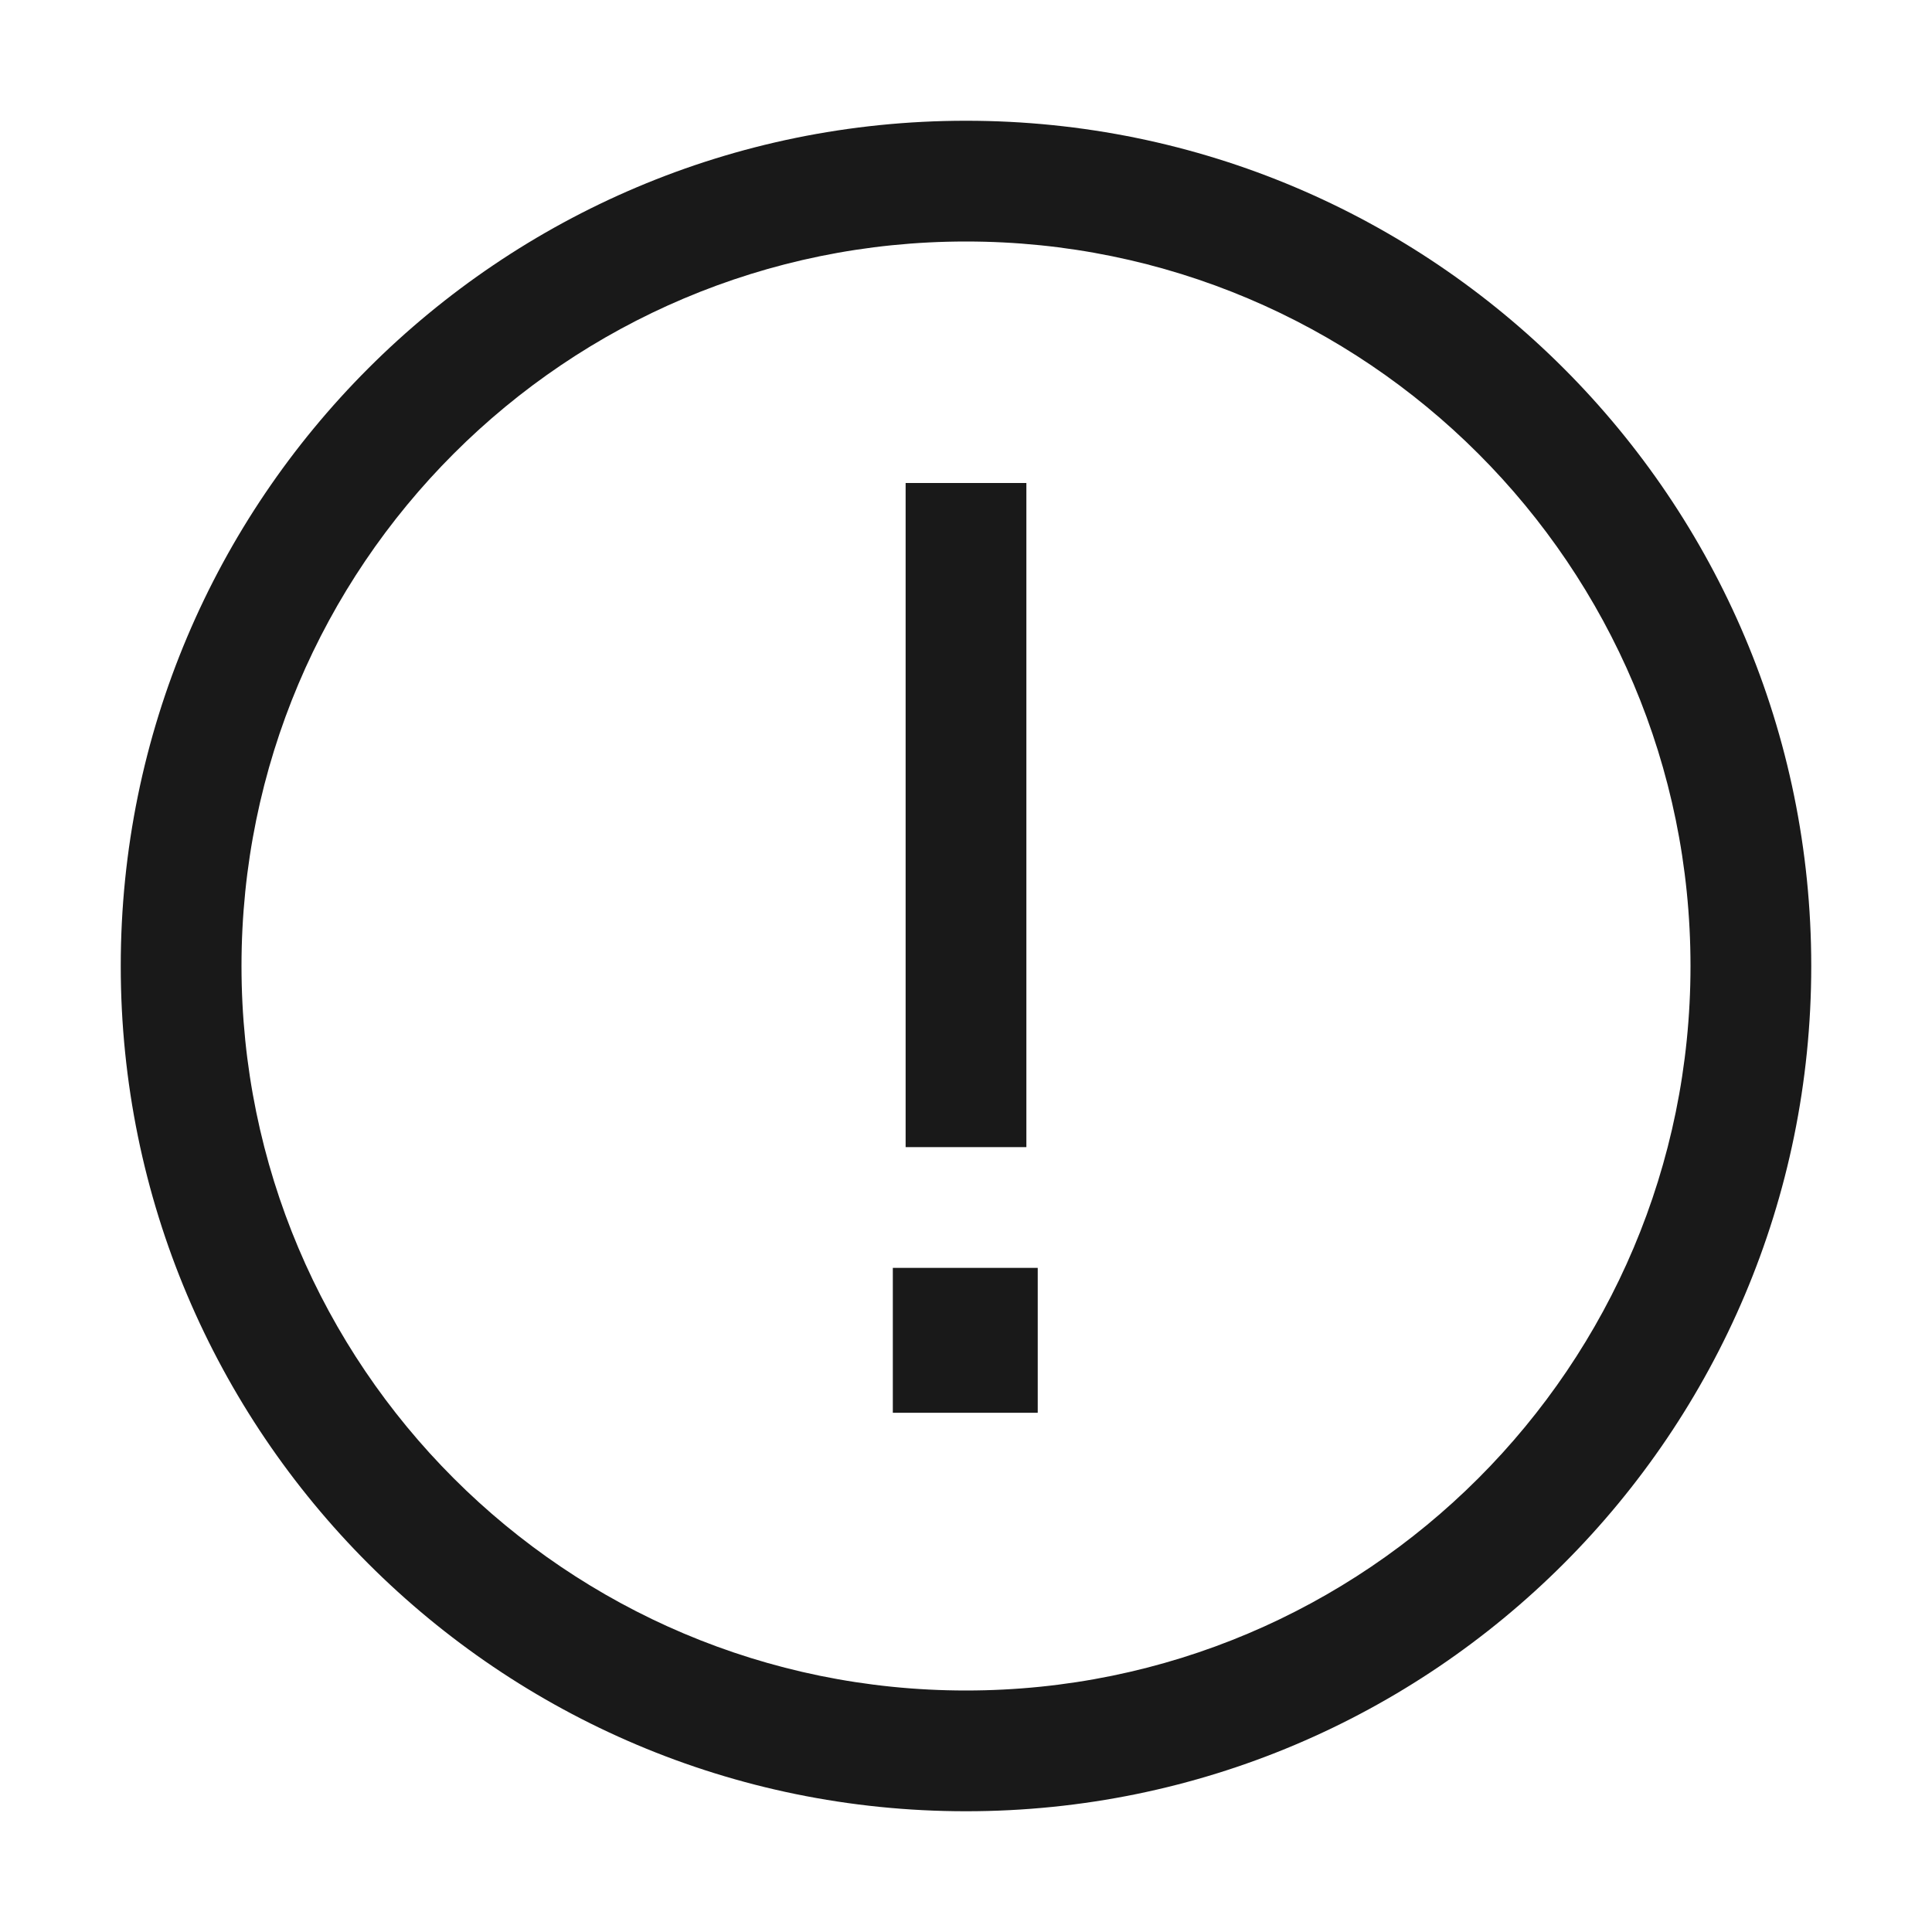
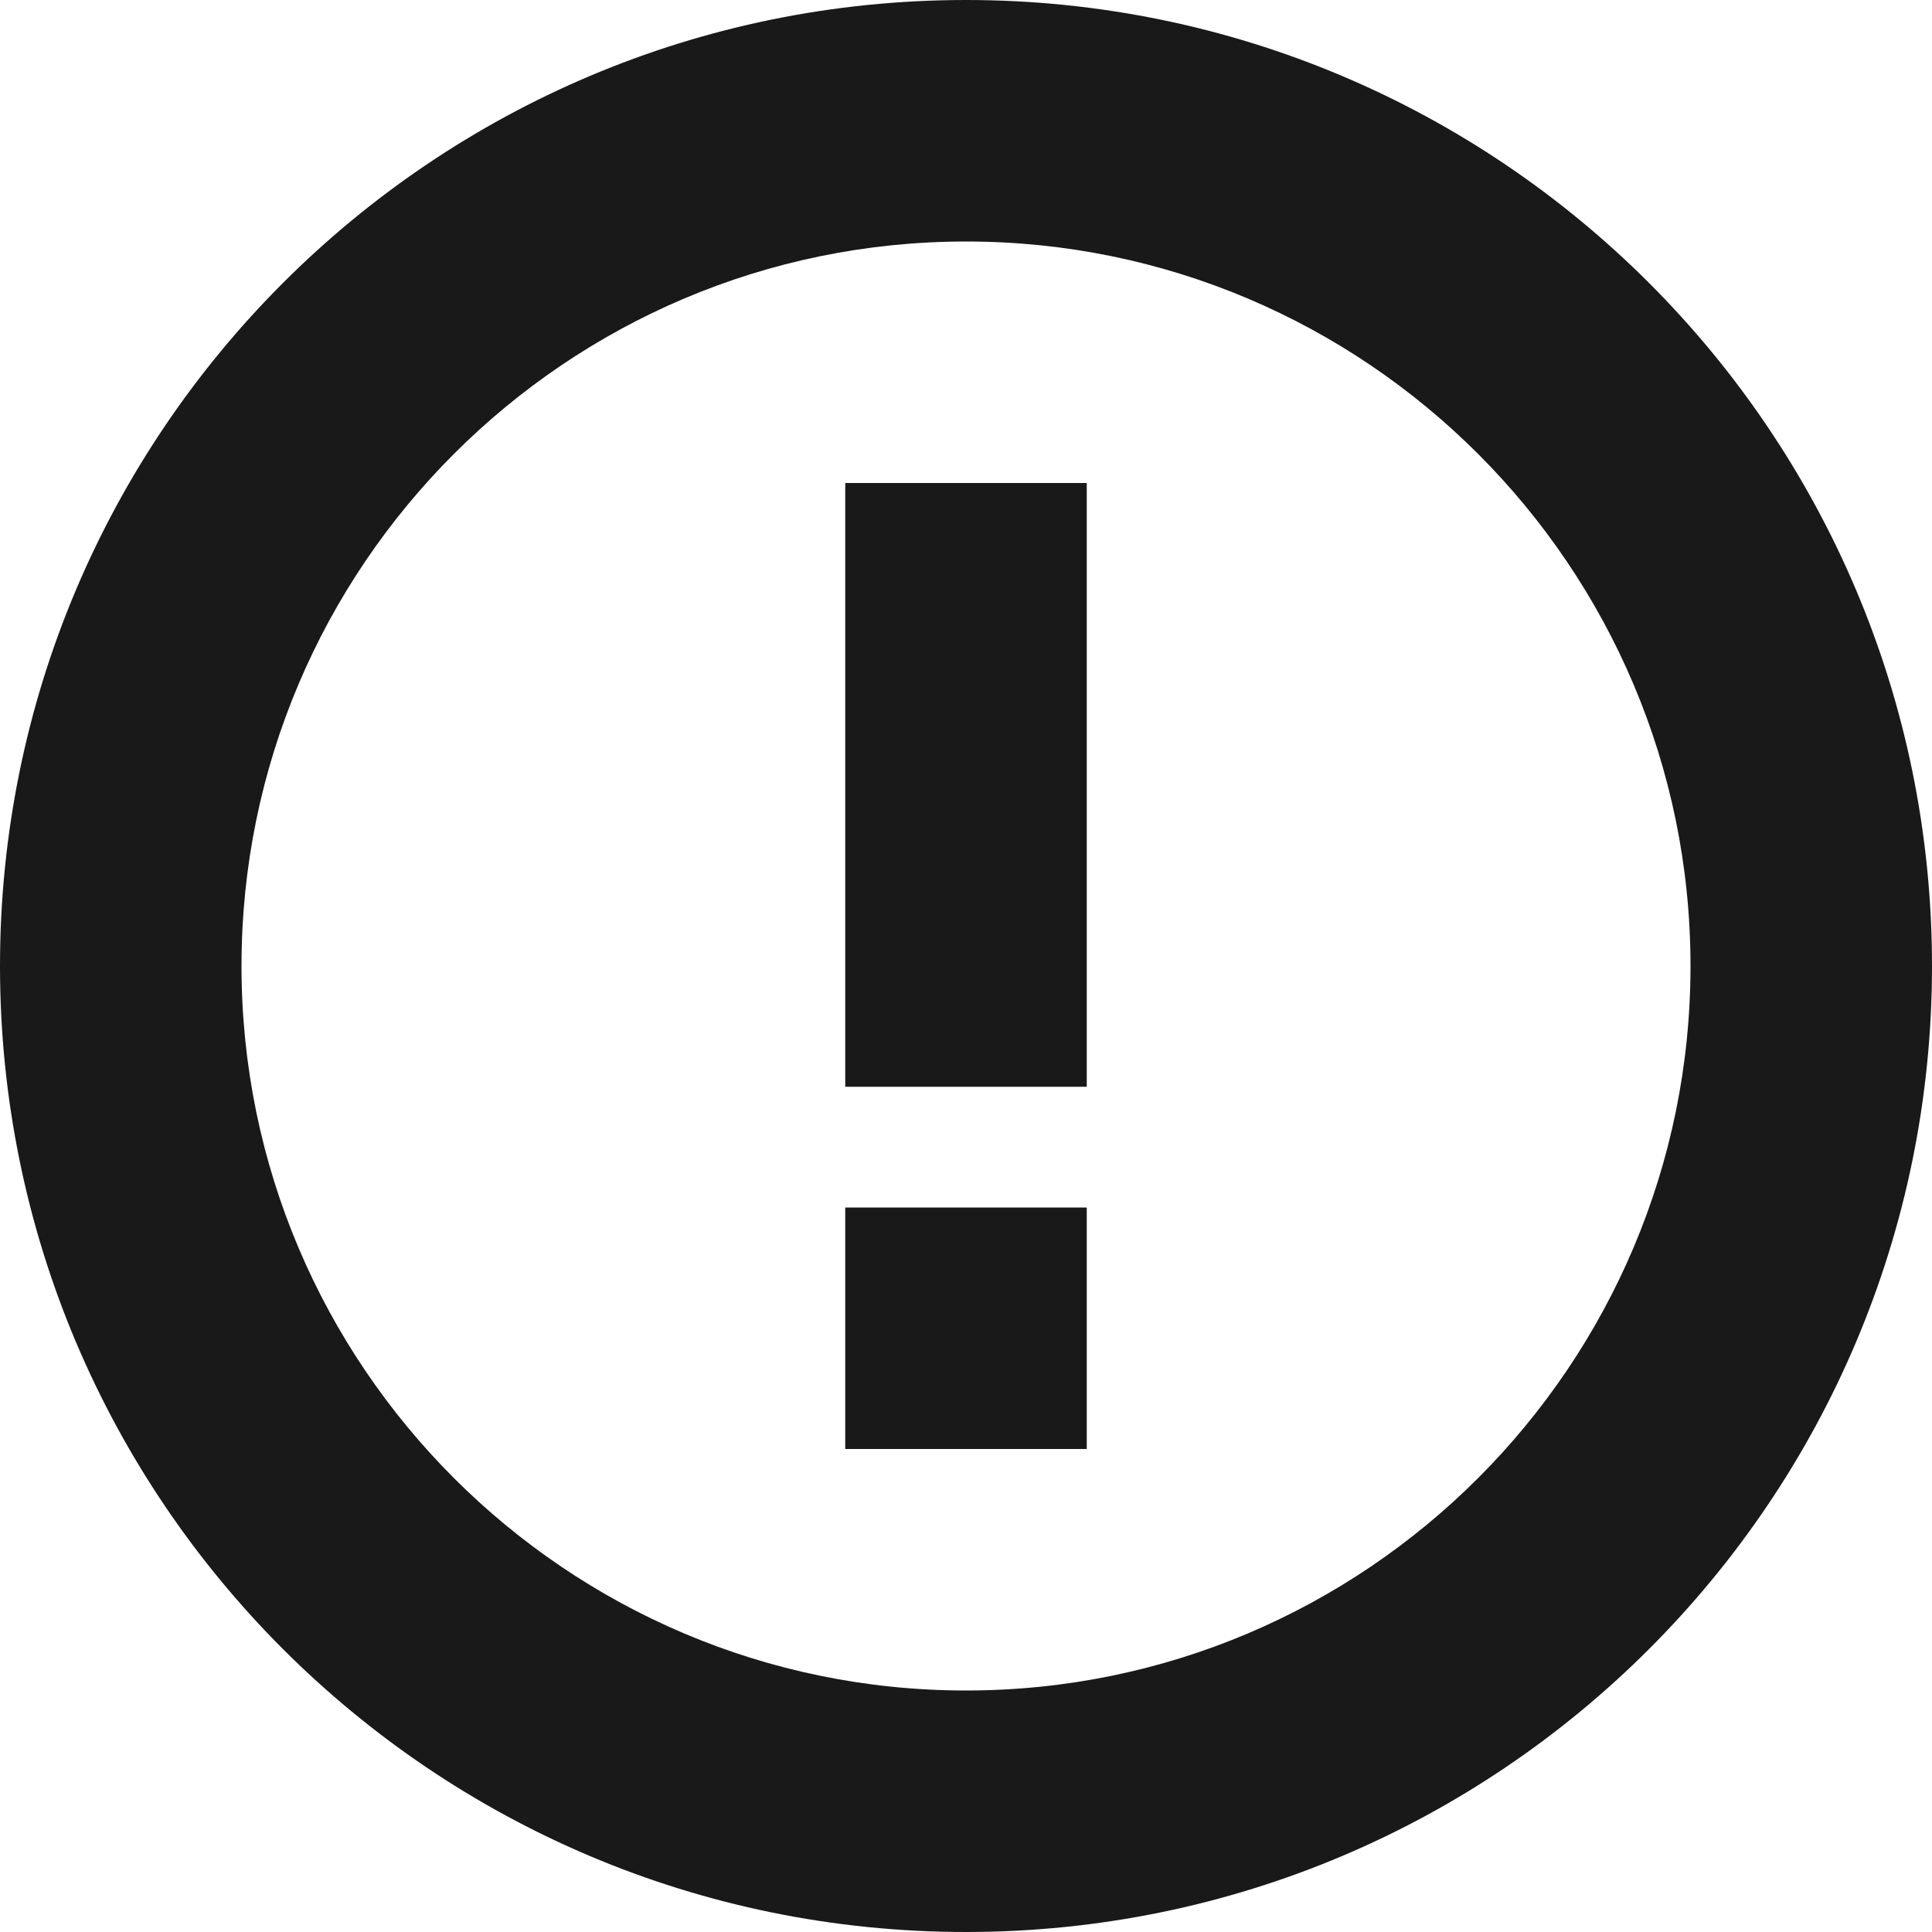
<svg xmlns="http://www.w3.org/2000/svg" width="16" height="16" viewBox="0 0 16 16" fill="none">
-   <path d="M8.5 4V9.5H7.5V4H8.5Z" fill="black" fill-opacity="0.9" />
-   <path d="M8.594 10.5H7.394V11.7H8.594V10.5Z" fill="black" fill-opacity="0.9" />
-   <path d="M15 8C15 4.134 11.866 1 8 1C4.134 1 1 4.134 1 8C1 11.866 4.134 15 8 15C11.866 15 15 11.866 15 8ZM14 8C14 11.314 11.314 14 8 14C4.686 14 2 11.314 2 8C2 4.686 4.686 2 8 2C11.314 2 14 4.686 14 8Z" fill="black" fill-opacity="0.9" />
+   <path fill-rule="evenodd" clip-rule="evenodd" d="M16 8C16 12.418 12.418 16 8 16C3.582 16 3.13124e-07 12.418 6.99382e-07 8C1.08564e-06 3.582 3.582 -1.08564e-06 8 -6.99382e-07C12.418 -3.13124e-07 16 3.582 16 8ZM8 2C11.309 2 14 4.691 14 8C14 11.309 11.309 14 8 14C4.691 14 2 11.309 2 8C2 4.691 4.691 2 8 2ZM7 12L7 10L9 10L9 12L7 12ZM7 9L7 4L9 4L9 9L7 9Z" fill="black" fill-opacity="0.9" />
</svg>
